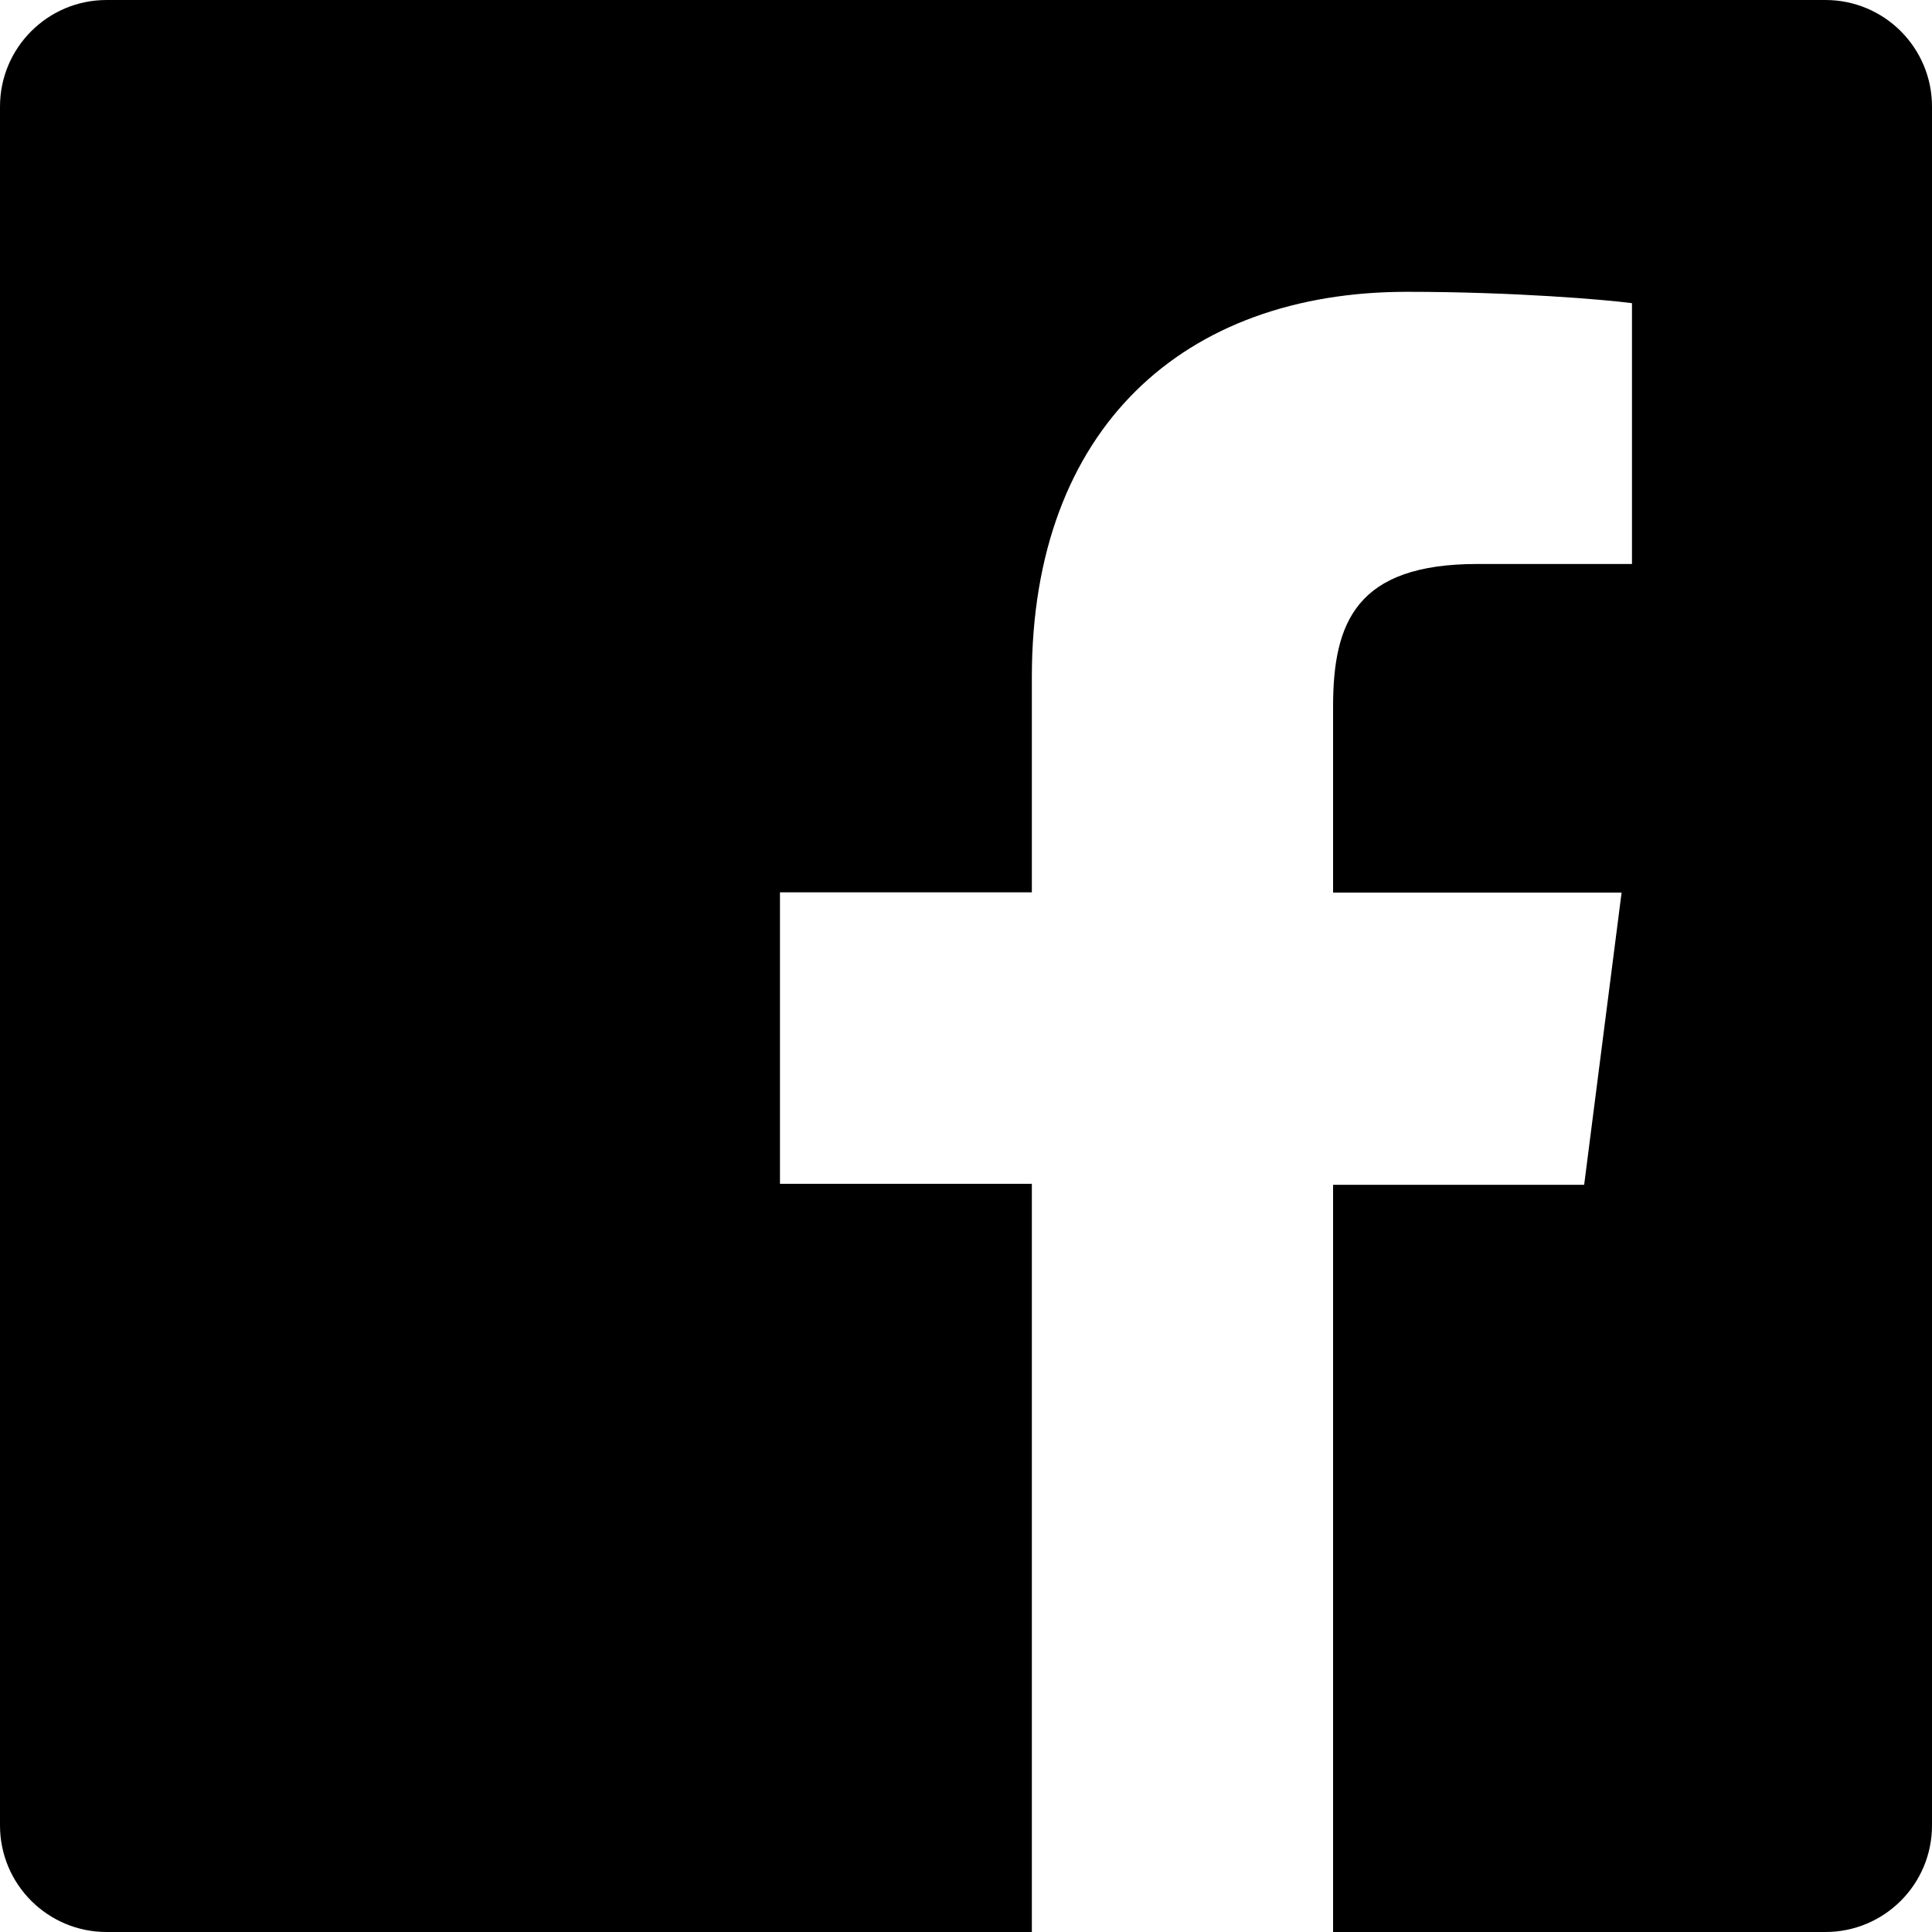
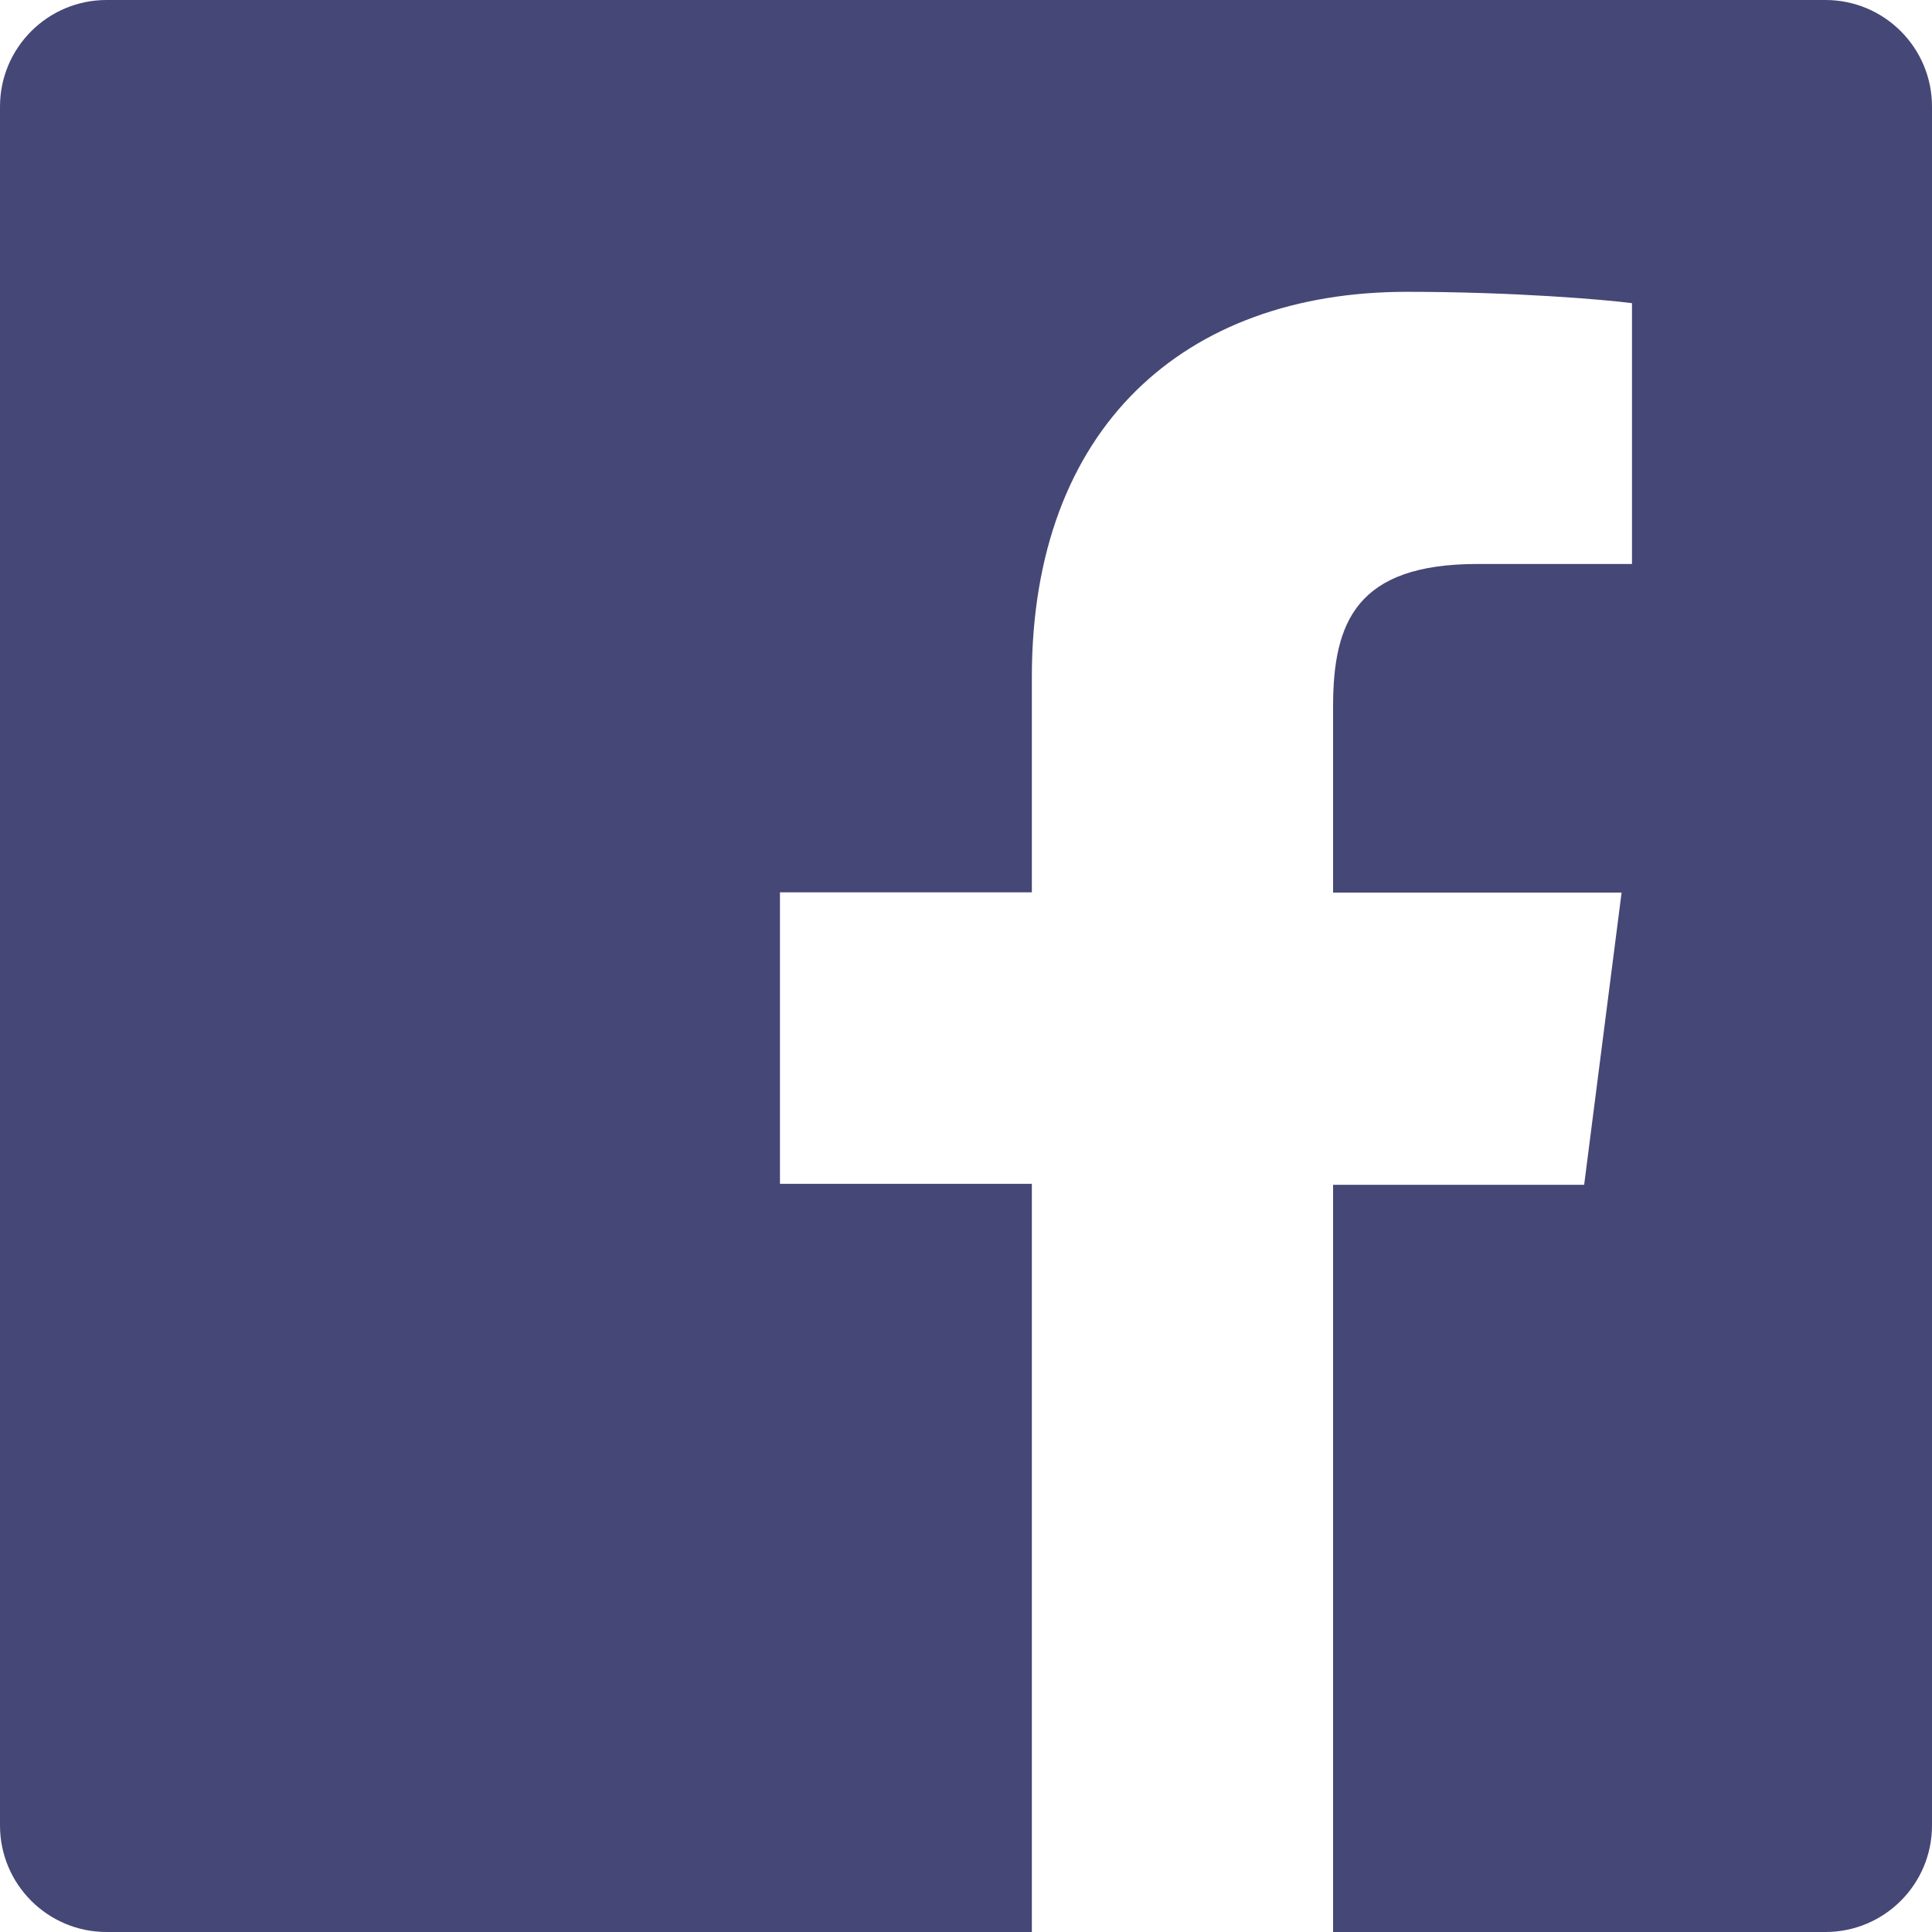
<svg xmlns="http://www.w3.org/2000/svg" aria-labelledby="simpleicons-facebook-icon" role="img" viewBox="0 0 24 24">
-   <path d="M22.676 0H1.324C.593 0 0 .593 0 1.324v21.352C0 23.408.593 24 1.324 24h11.494v-9.294H9.689v-3.621h3.129V8.41c0-3.099 1.894-4.785 4.659-4.785 1.325 0 2.464.097 2.796.141v3.24h-1.921c-1.5 0-1.792.721-1.792 1.771v2.311h3.584l-.465 3.63H16.56V24h6.115c.733 0 1.325-.592 1.325-1.324V1.324C24 .593 23.408 0 22.676 0" />
+   <path fill="#454776" d="M22.676 0H1.324C.593 0 0 .593 0 1.324v21.352C0 23.408.593 24 1.324 24h11.494v-9.294H9.689v-3.621h3.129V8.41c0-3.099 1.894-4.785 4.659-4.785 1.325 0 2.464.097 2.796.141v3.24h-1.921c-1.5 0-1.792.721-1.792 1.771v2.311h3.584l-.465 3.63H16.56V24h6.115c.733 0 1.325-.592 1.325-1.324V1.324C24 .593 23.408 0 22.676 0" />
</svg>
